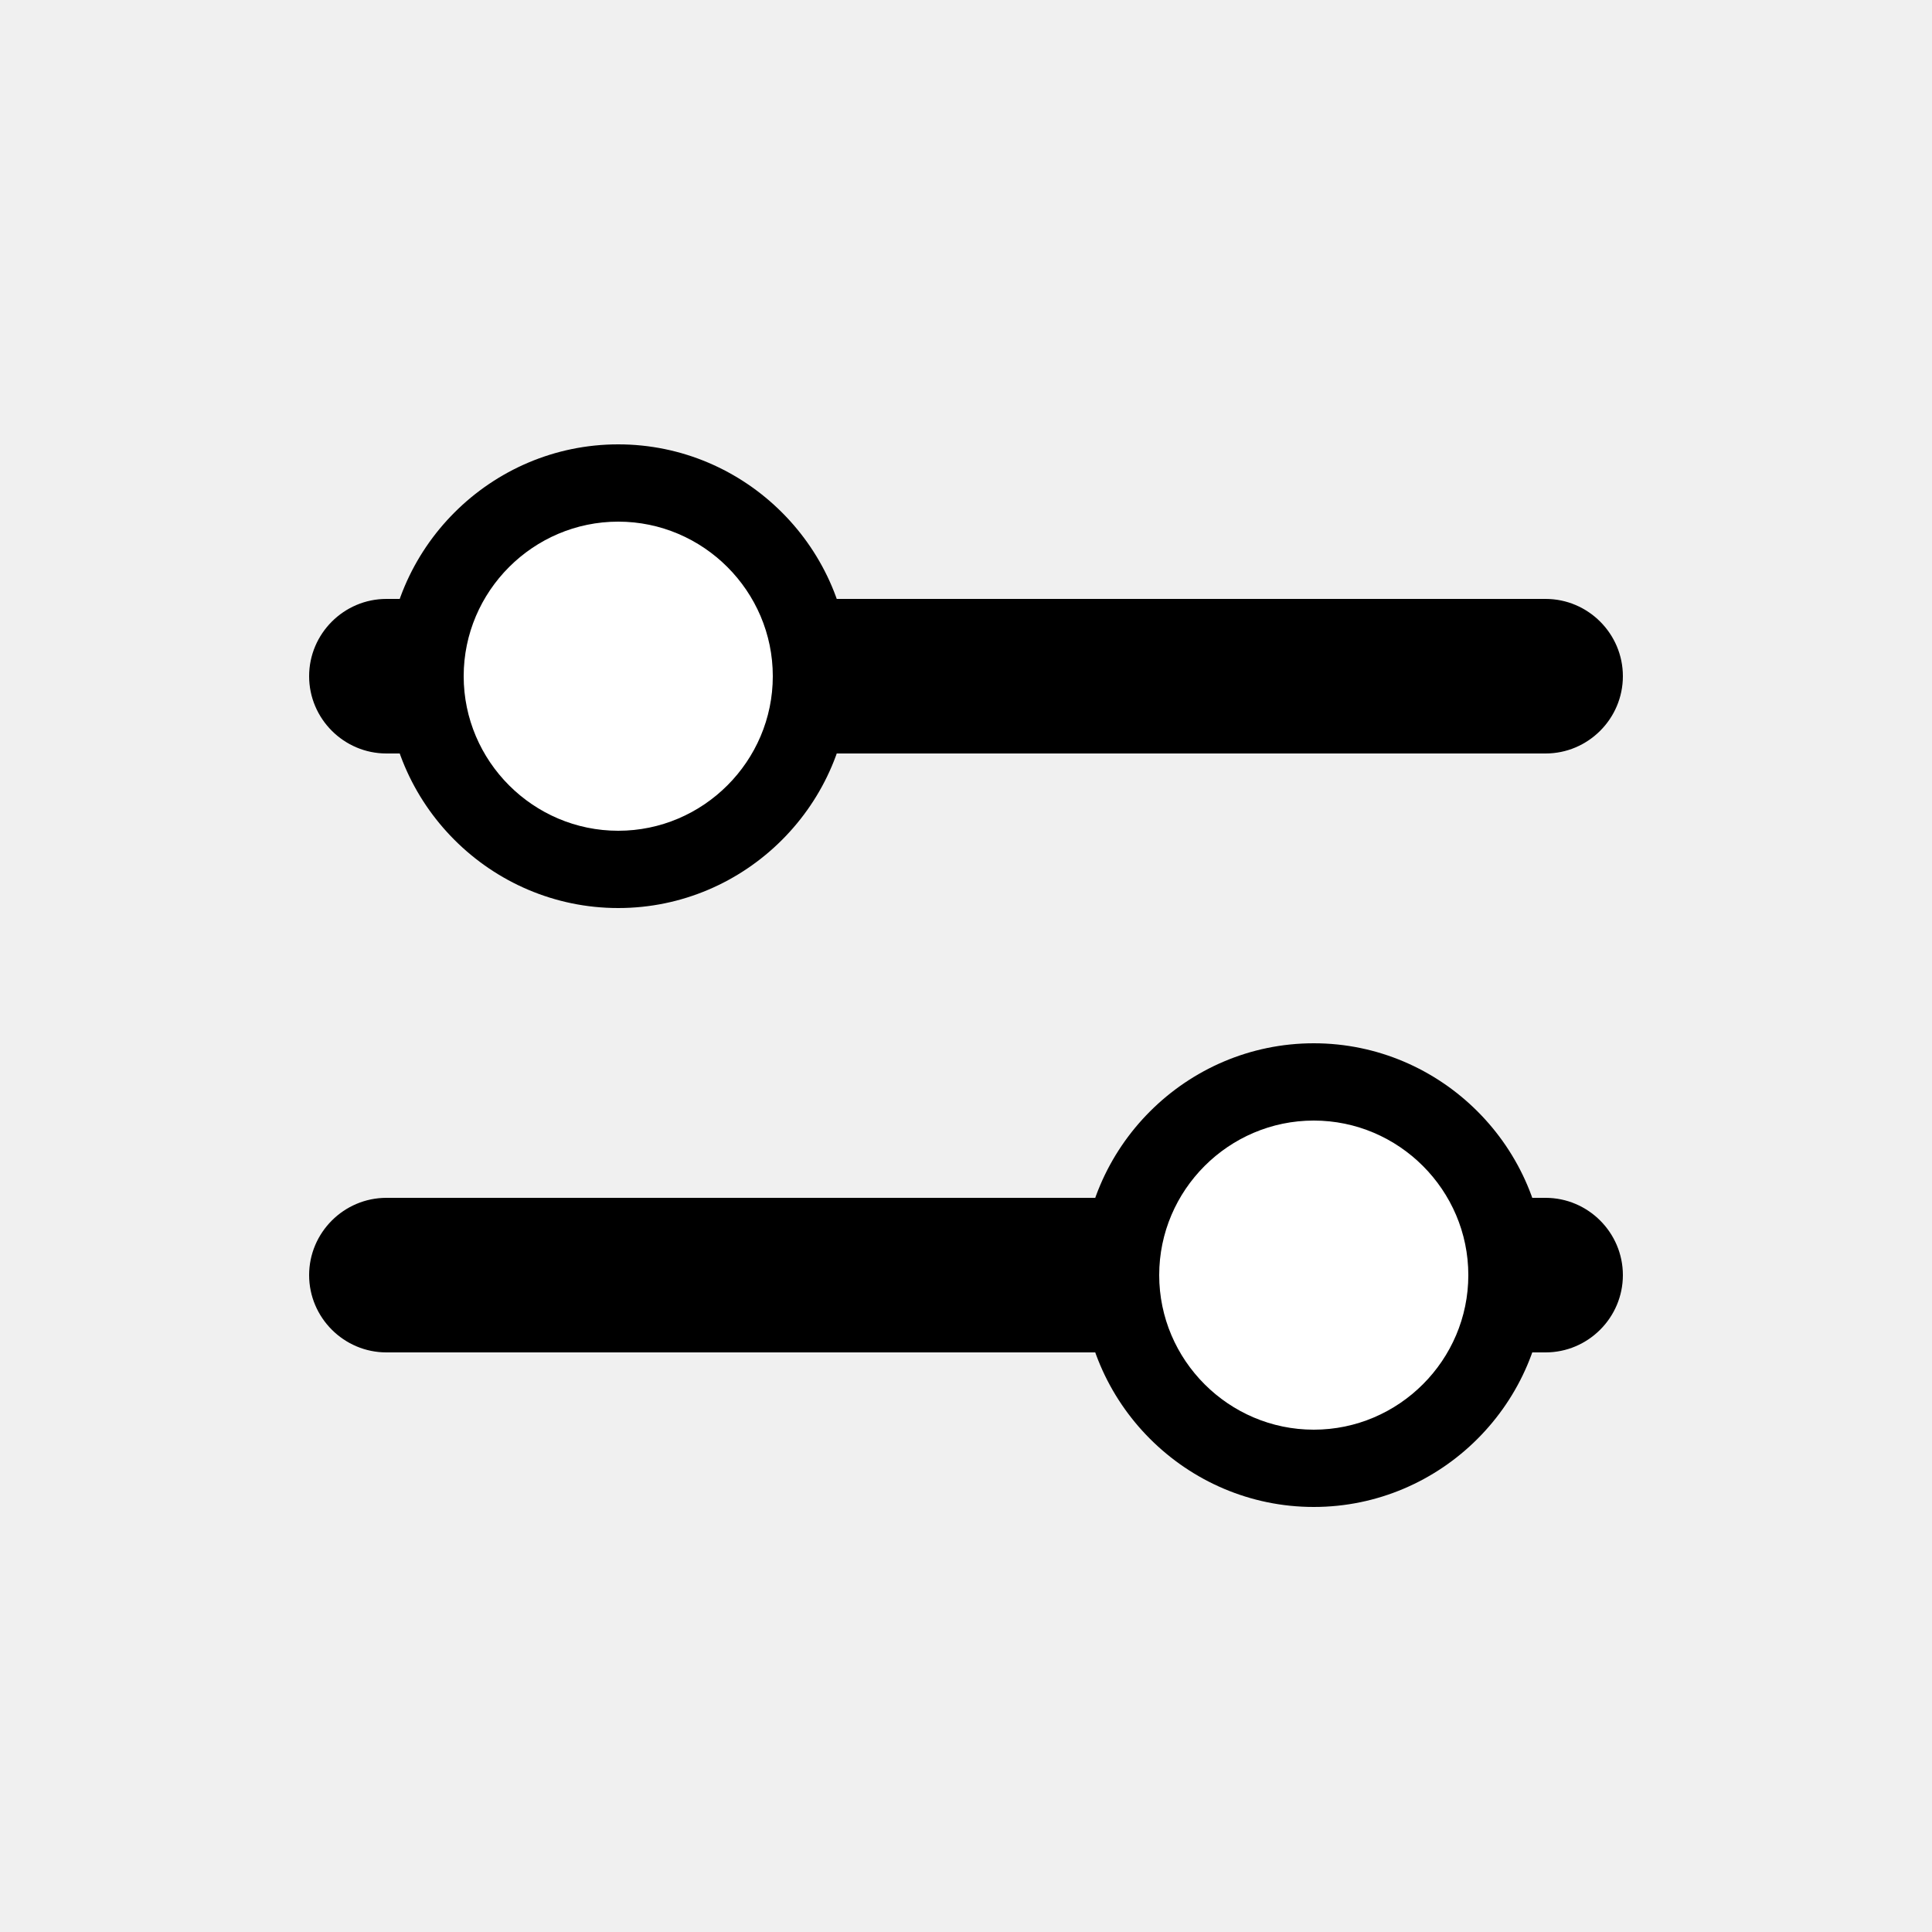
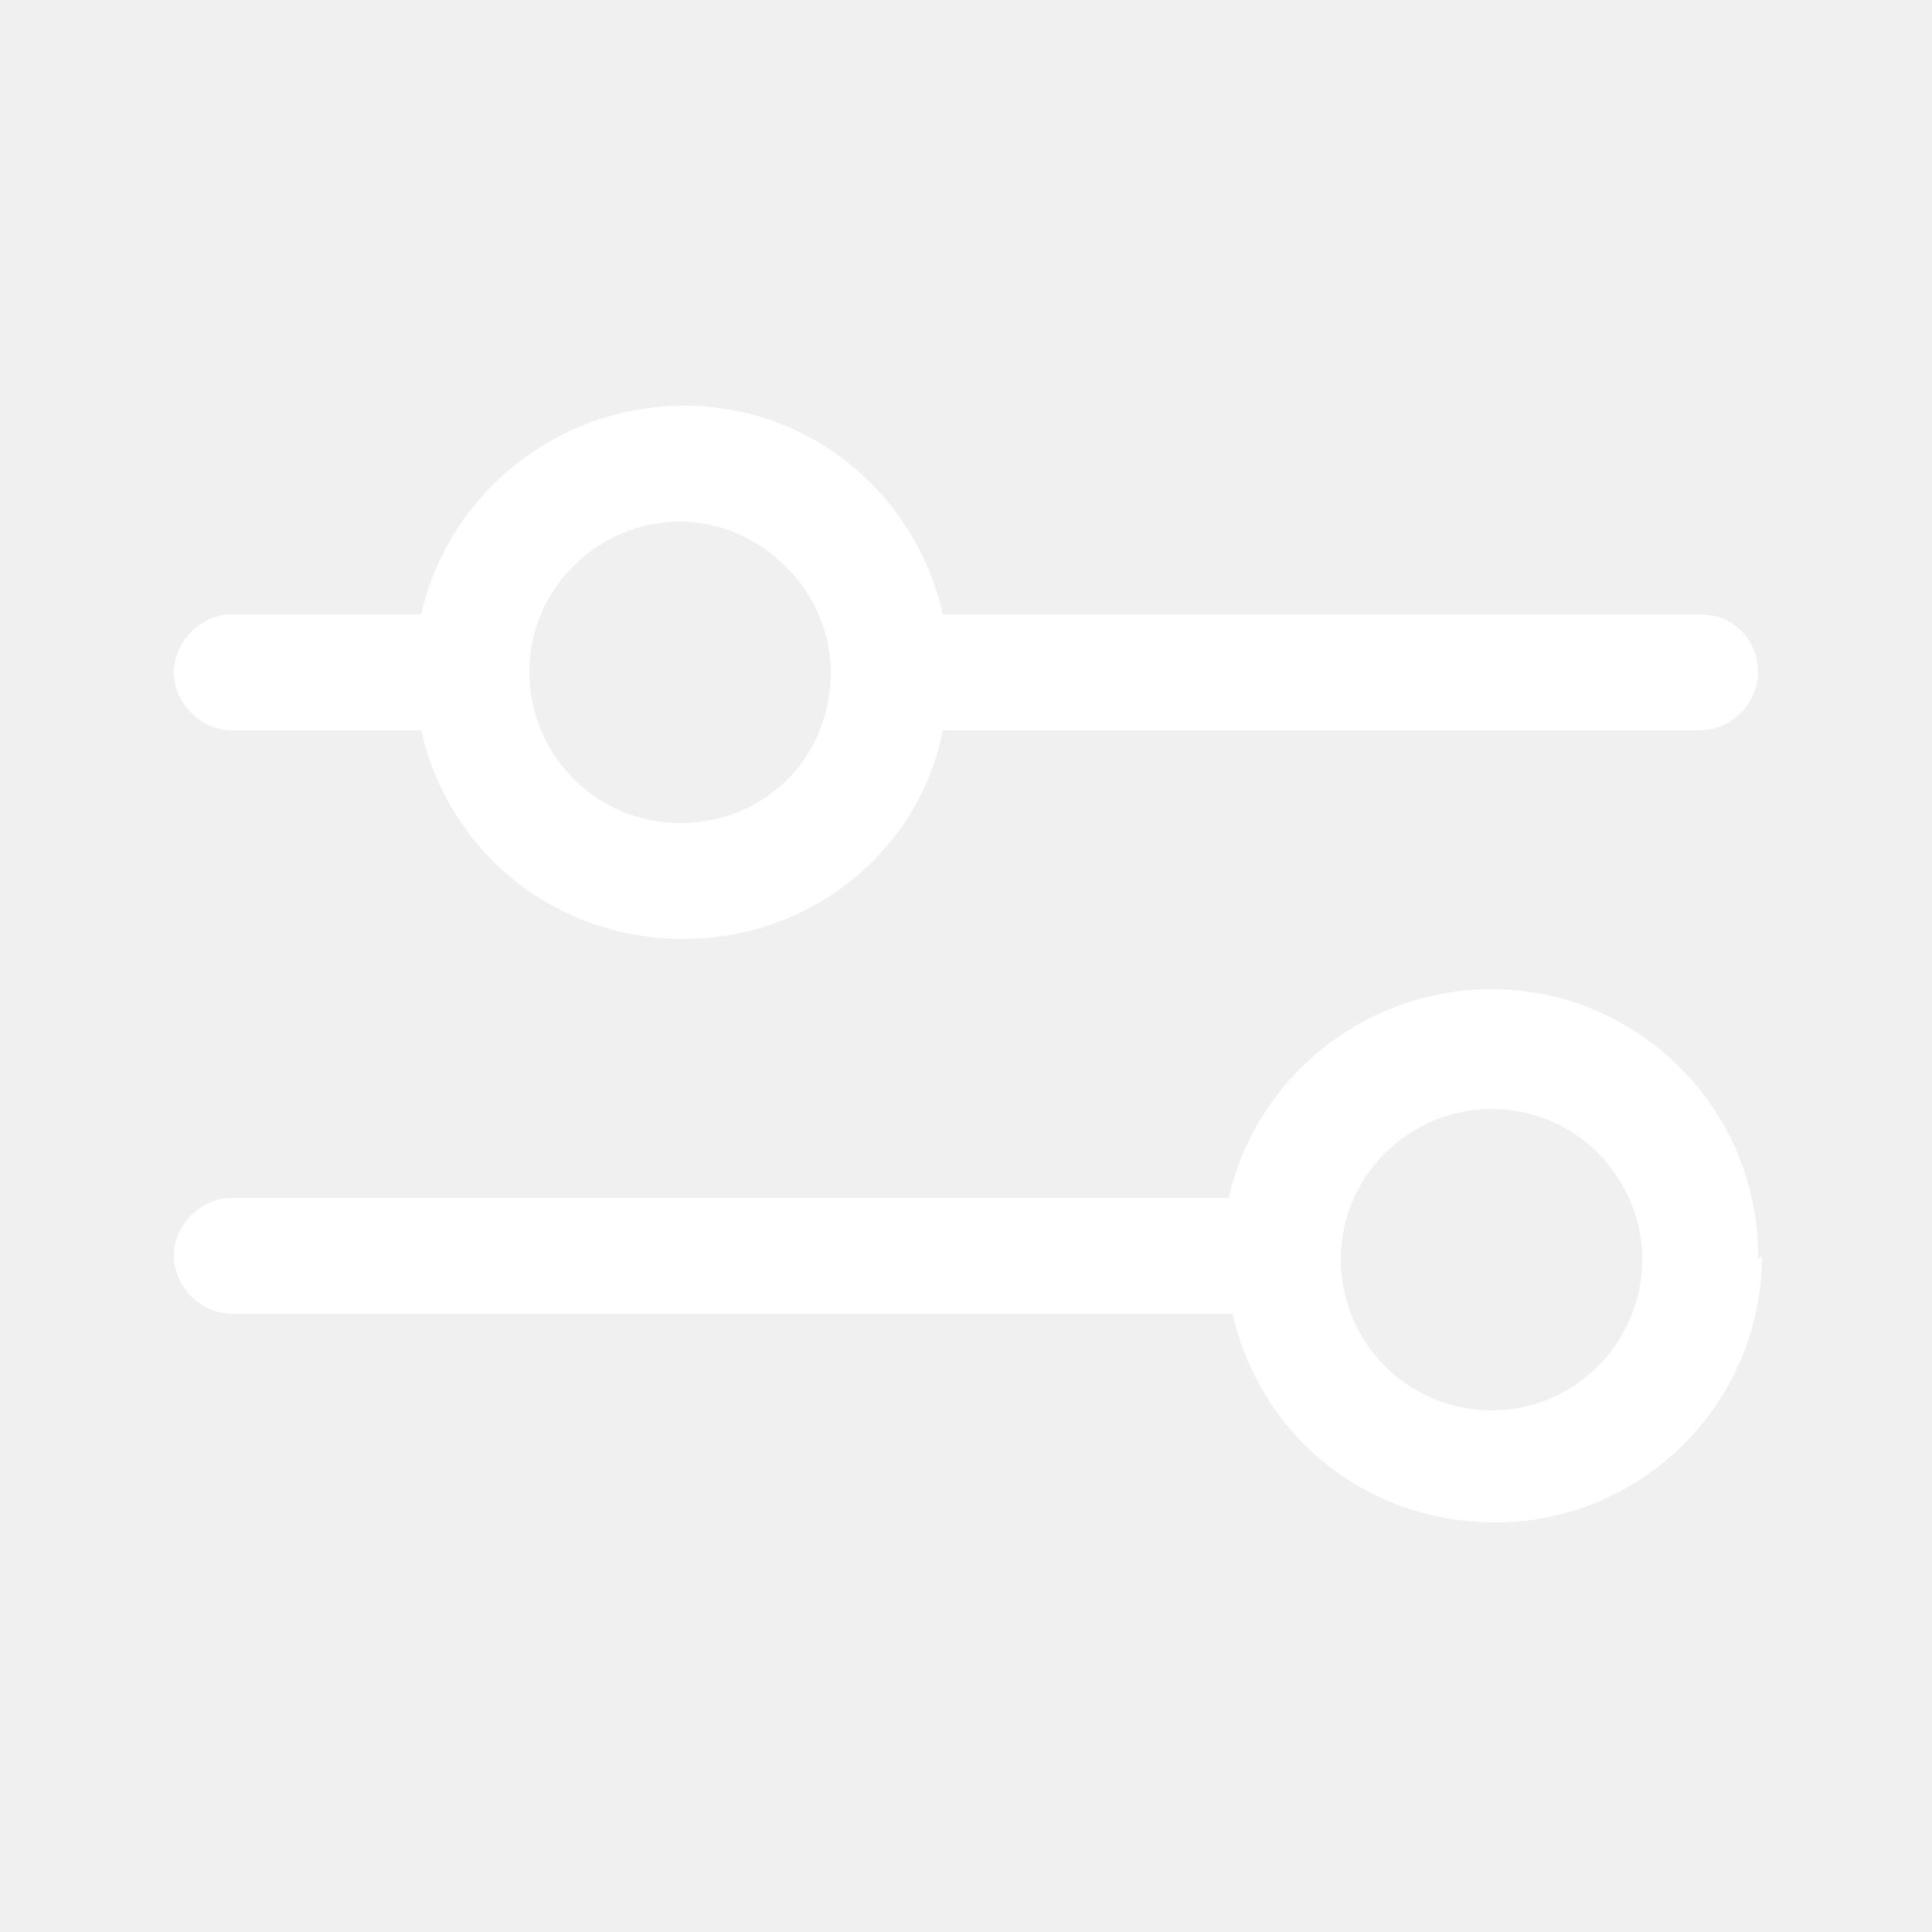
<svg xmlns="http://www.w3.org/2000/svg" version="1.1" id="Layer_1" x="0px" y="0px" viewBox="0 0 50 50" style="enable-background:new 0 0 50 50;" xml:space="preserve">
  <style type="text/css">
	.st0{fill:#FFFFFF;}
</style>
  <g>
-     <path d="M40,19.5H10c-1.1,0-2-0.9-2-2v0c0-1.1,0.9-2,2-2h30c1.1,0,2,0.9,2,2v0C42,18.6,41.1,19.5,40,19.5z" />
-     <path d="M40,35H10c-1.1,0-2-0.9-2-2v0c0-1.1,0.9-2,2-2h30c1.1,0,2,0.9,2,2v0C42,34.1,41.1,35,40,35z" />
-     <g>
-       <path class="st0" d="M16,22.5L16,22.5c-2.8,0-5-2.2-5-5v0c0-2.7,2.2-5,5-5h0c2.7,0,5,2.2,5,5v0C21,20.3,18.8,22.5,16,22.5z" />
-       <path d="M16,23.5c-3.3,0-6-2.7-6-6s2.7-6,6-6s6,2.7,6,6S19.3,23.5,16,23.5z M16,13.5c-2.2,0-4,1.8-4,4s1.8,4,4,4s4-1.8,4-4    S18.2,13.5,16,13.5z" />
-     </g>
-     <g>
-       <path class="st0" d="M34,38L34,38c-2.8,0-5-2.2-5-5v0c0-2.7,2.2-5,5-5h0c2.8,0,5,2.2,5,5v0C39,35.8,36.8,38,34,38z" />
-       <path d="M34,39c-3.3,0-6-2.7-6-6s2.7-6,6-6s6,2.7,6,6S37.3,39,34,39z M34,29c-2.2,0-4,1.8-4,4s1.8,4,4,4s4-1.8,4-4S36.2,29,34,29z    " />
-     </g>
+     <path class="st0" d="M44,15.9H24.4c-0.7-3.1-3.4-5.4-6.7-5.4c-3.3,0-6.1,2.3-6.8,5.4H6c-0.8,0-1.5,0.7-1.5,1.5s0.7,1.5,1.5,1.5h4.9   c0.7,3.1,3.4,5.4,6.8,5.4c3.3,0,6.1-2.3,6.7-5.4H44c0.8,0,1.5-0.7,1.5-1.5S44.9,15.9,44,15.9z M17.6,21.3c-2.2,0-3.9-1.8-3.9-3.9   c0-2.2,1.8-3.9,3.9-3.9s3.9,1.8,3.9,3.9C21.5,19.6,19.8,21.3,17.6,21.3z" />
+     <path class="st0" d="M45.5,32.5c0-3.8-3.1-6.9-6.9-6.9c-3.3,0-6.1,2.3-6.8,5.4H6c-0.8,0-1.5,0.7-1.5,1.5c0,0.8,0.7,1.5,1.5,1.5   h25.9c0.7,3.1,3.4,5.4,6.8,5.4c3.8,0,6.9-3.1,6.9-6.9C45.5,32.6,45.5,32.6,45.5,32.5C45.5,32.5,45.5,32.5,45.5,32.5z M38.6,36.5   c-2.2,0-3.9-1.8-3.9-3.9c0-2.2,1.8-3.9,3.9-3.9c2.2,0,3.9,1.8,3.9,3.9C42.5,34.7,40.8,36.5,38.6,36.5z" />
  </g>
</svg>
